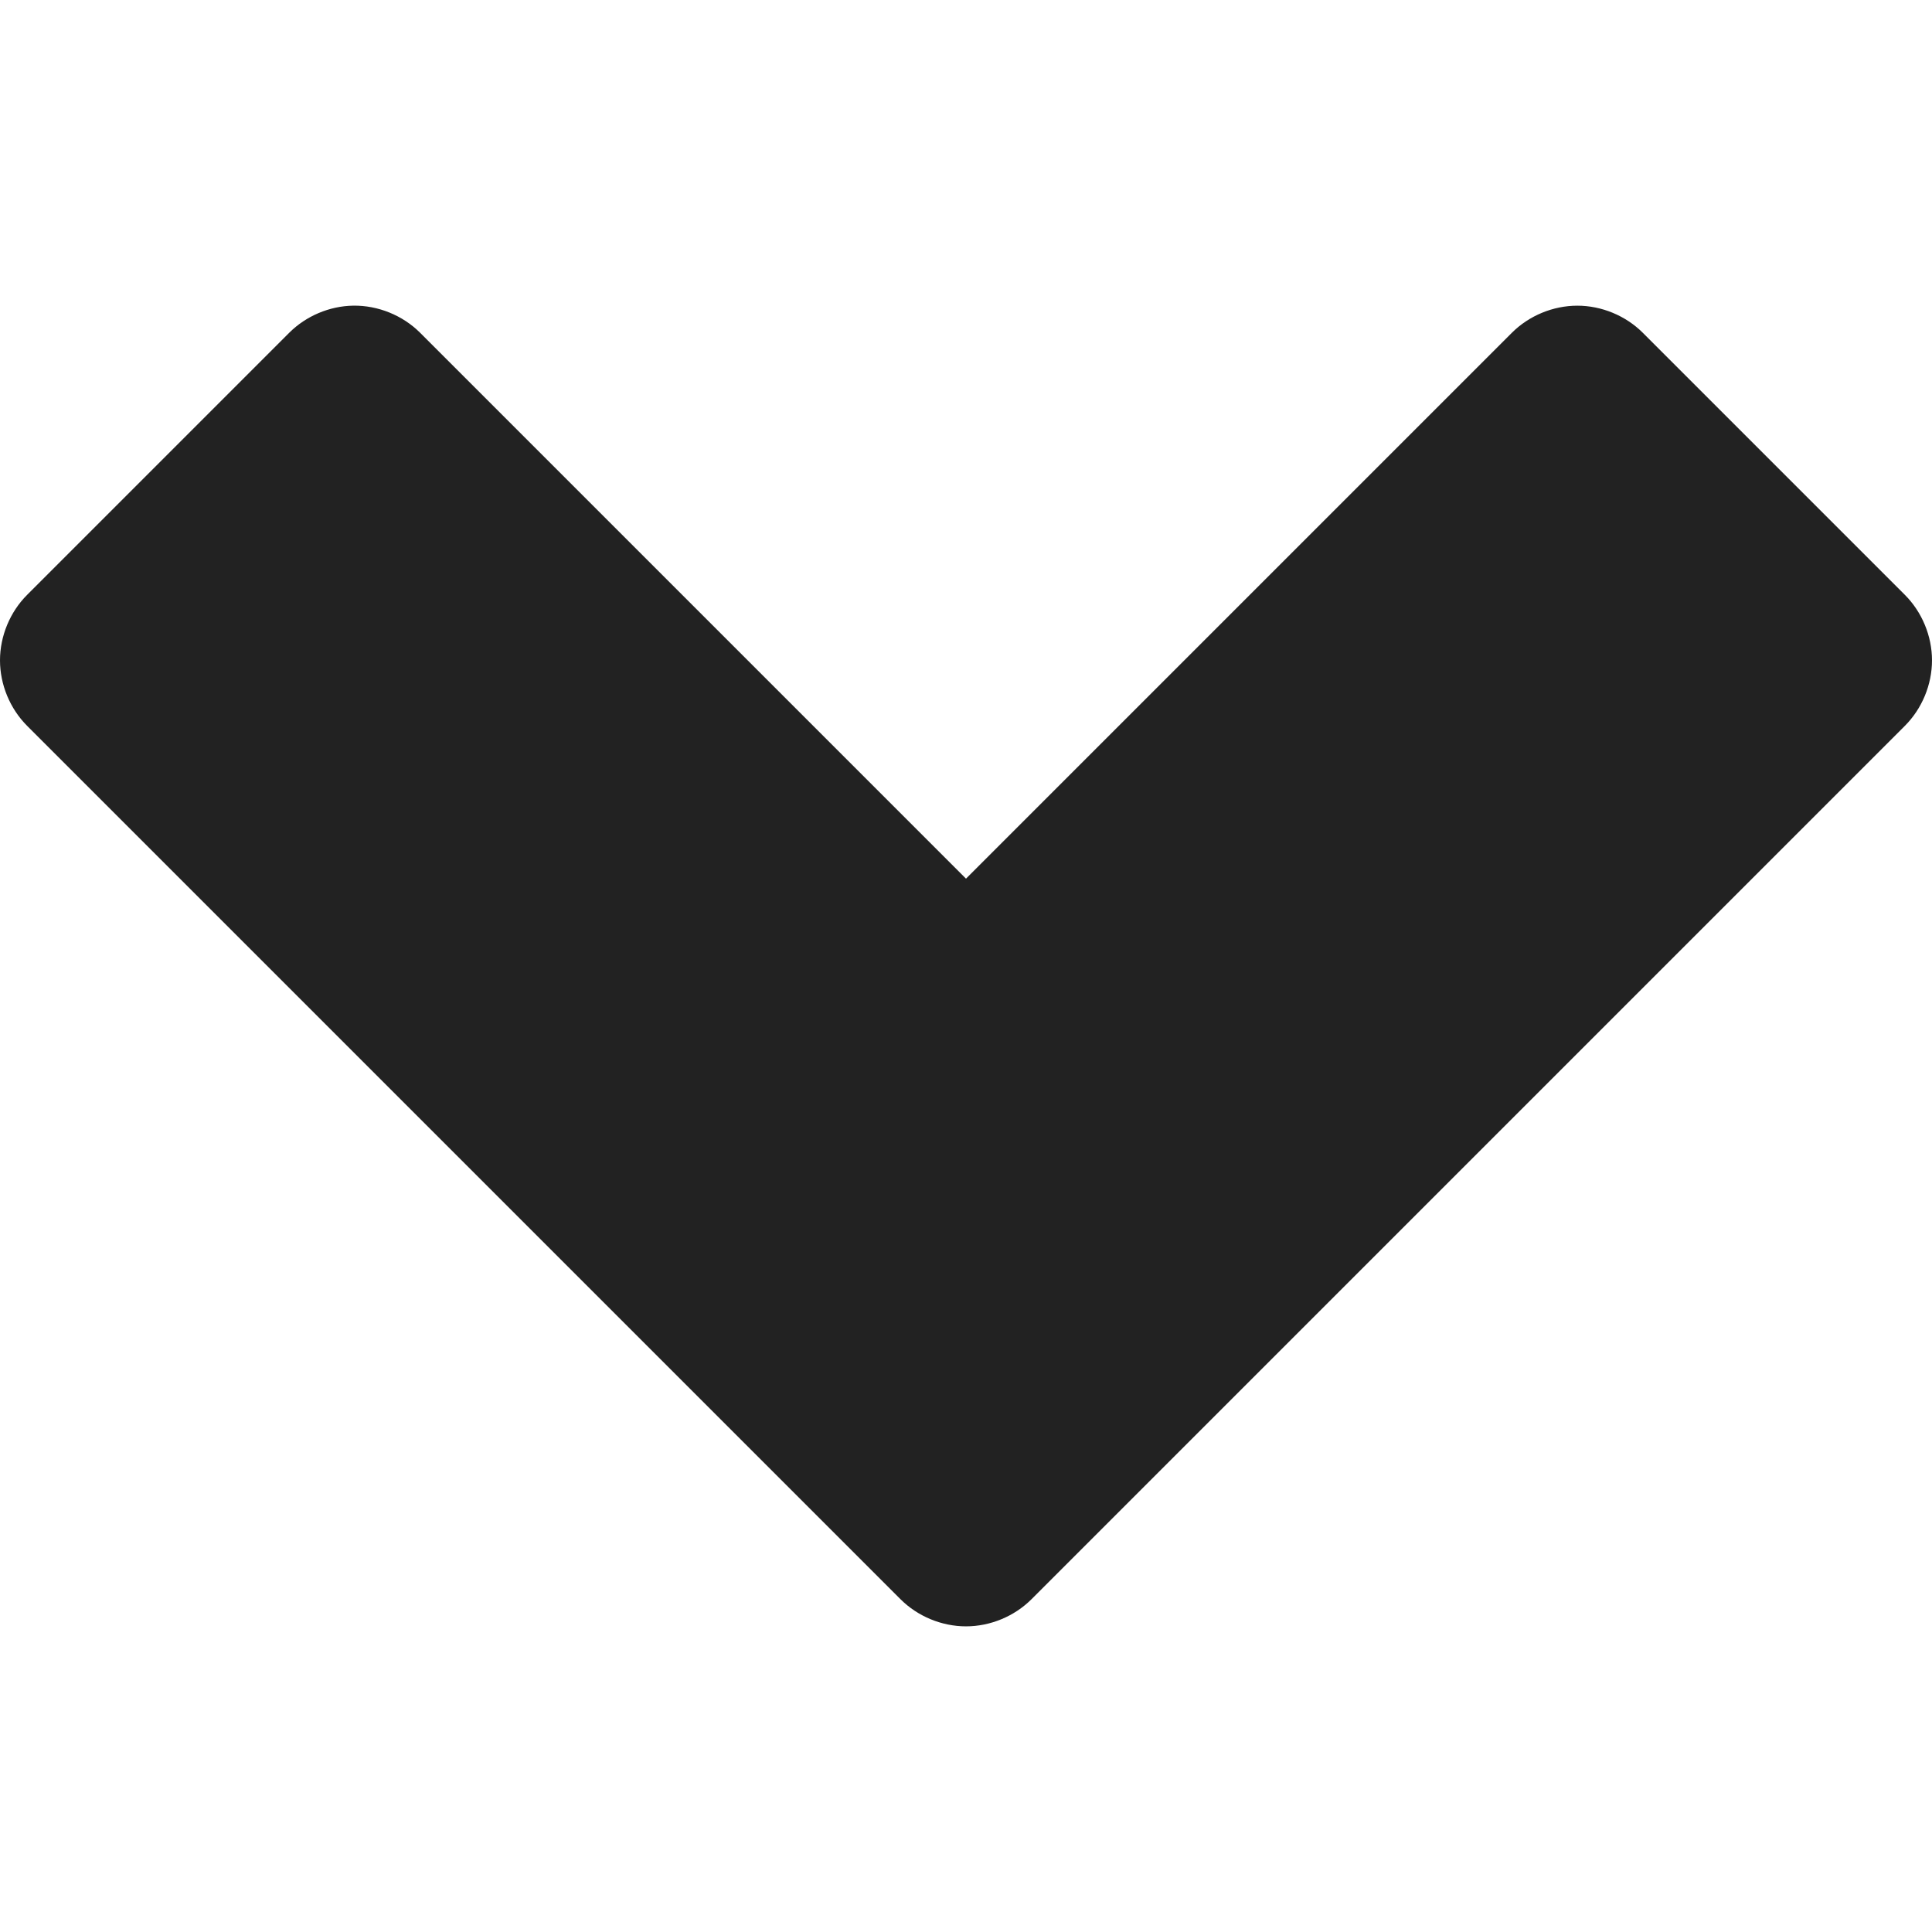
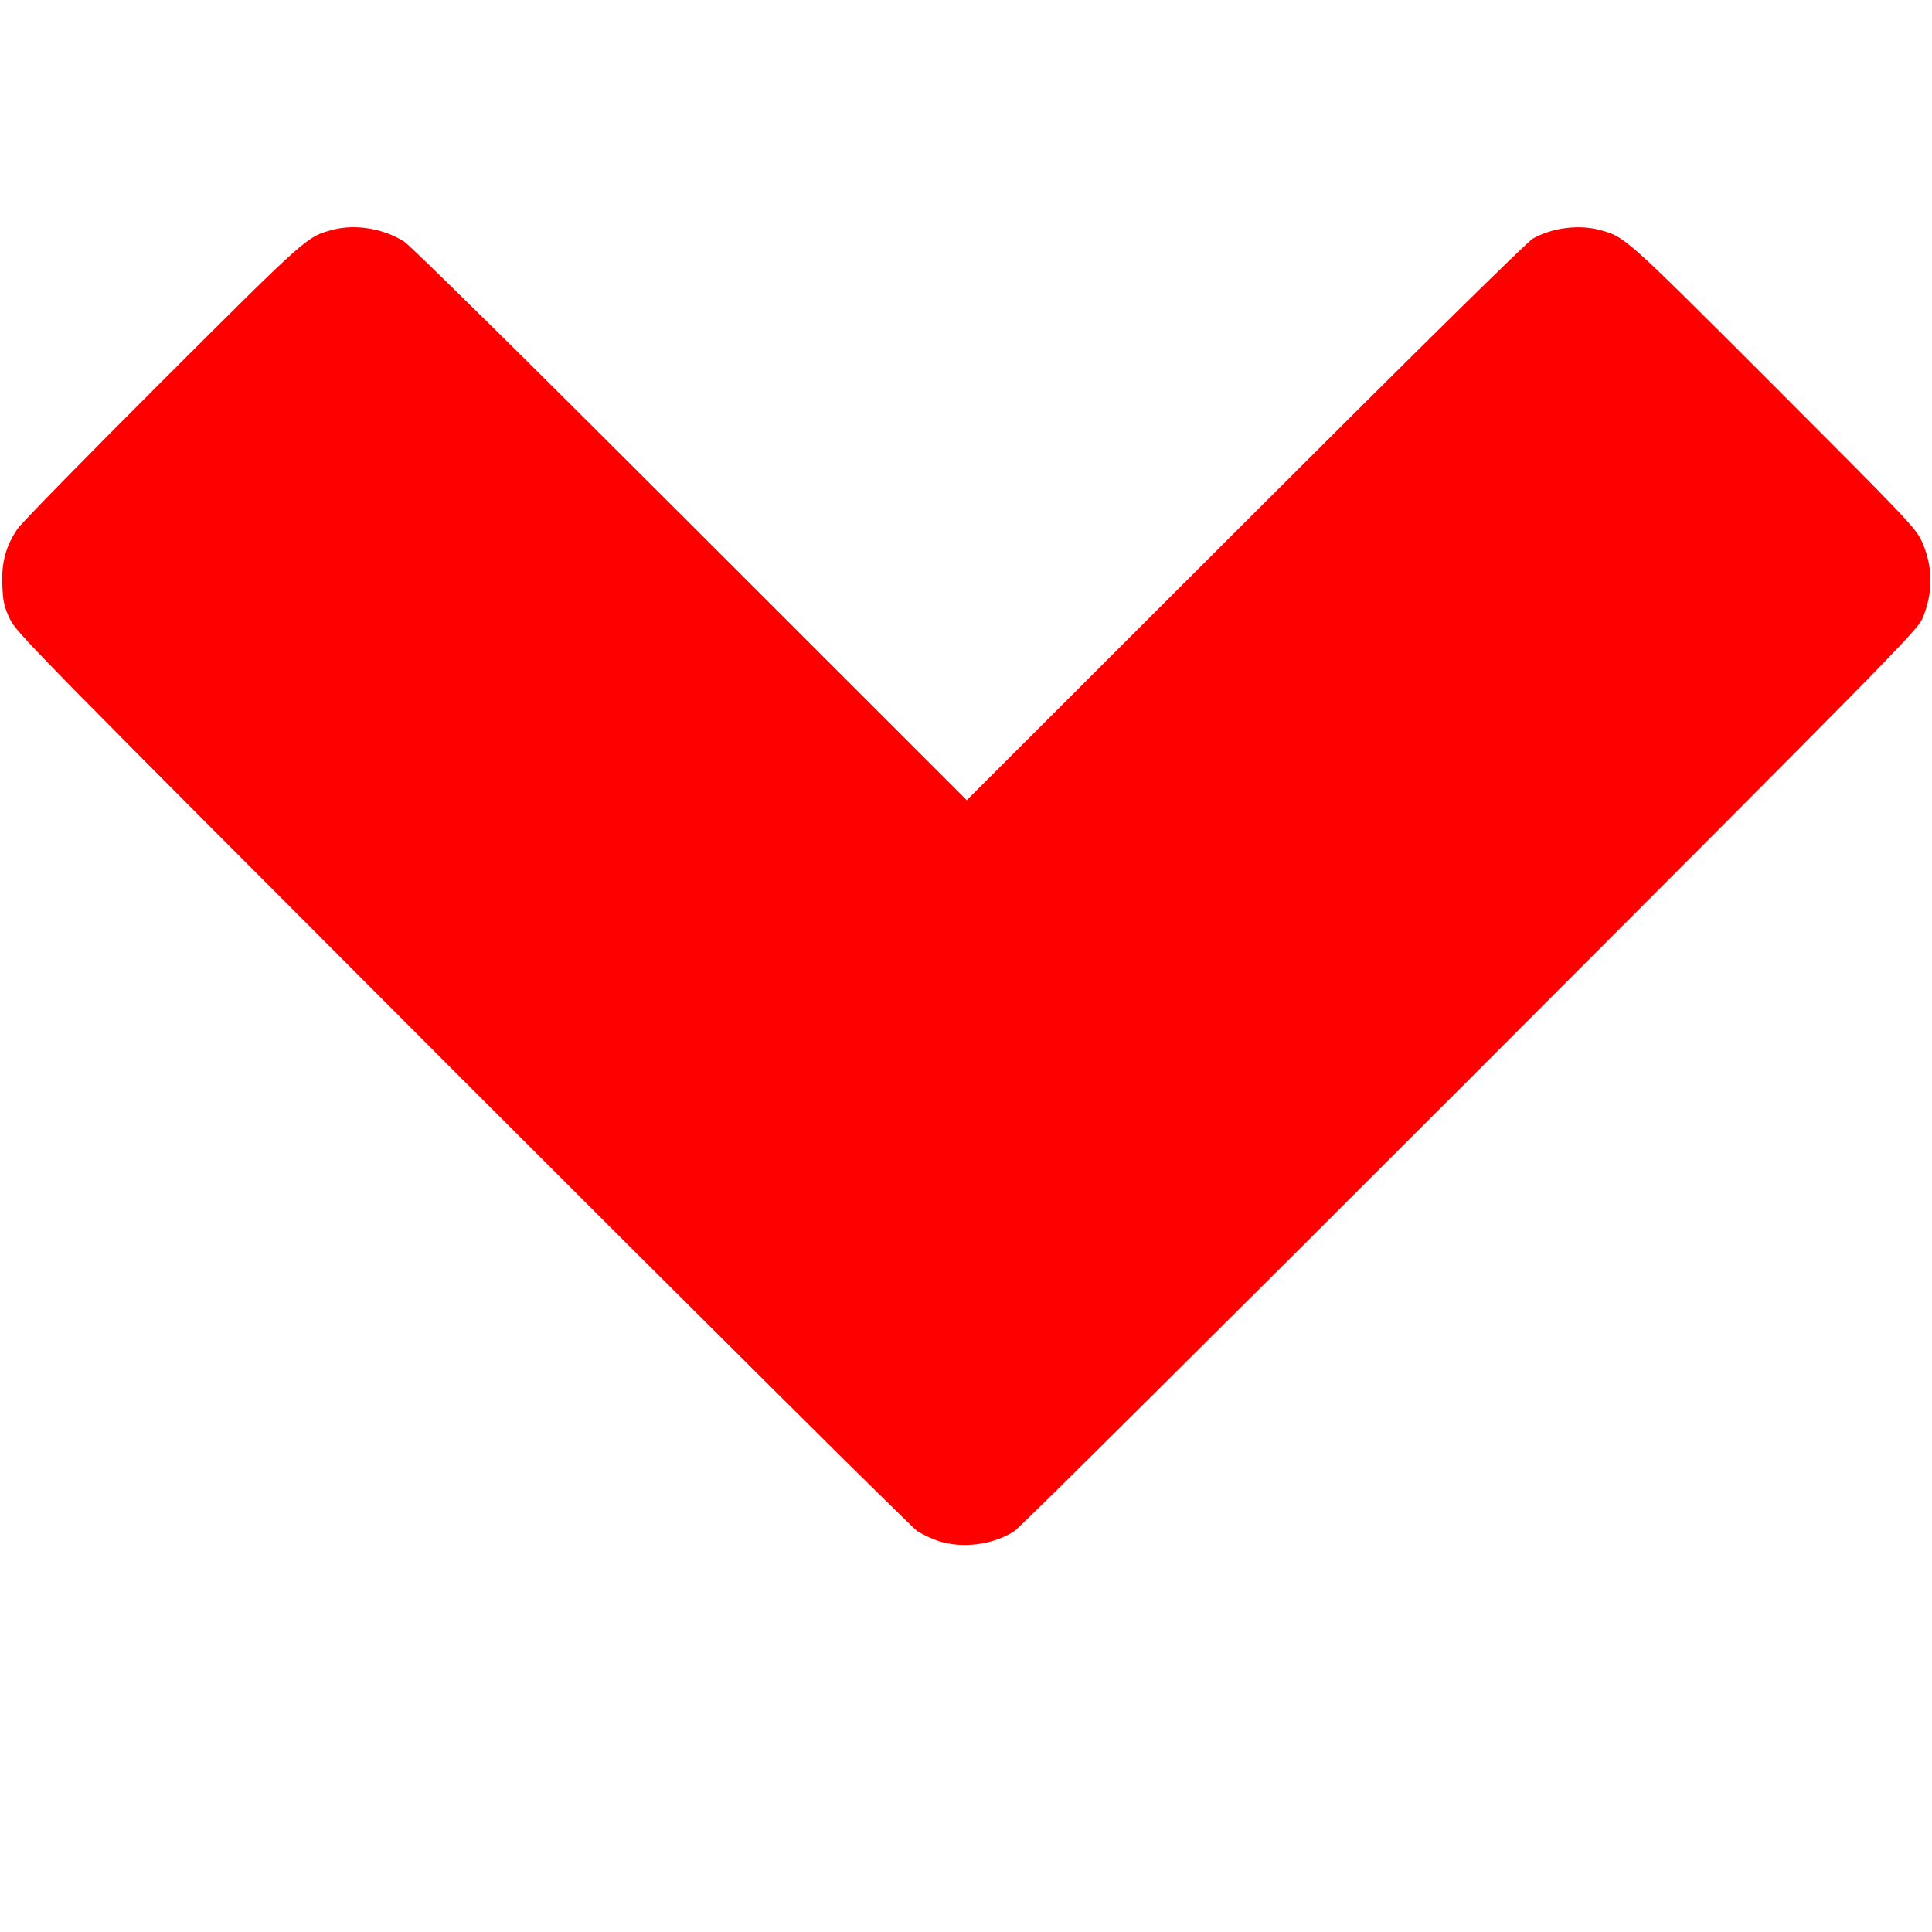
<svg xmlns="http://www.w3.org/2000/svg" version="1.1" id="Capa_1" x="0px" y="0px" viewBox="0 0 405.456 405.456" style="enable-background:new 0 0 405.456 405.456;" xml:space="preserve">
-   <g>
-     <path style="fill:#222222;" d="M74.134,64.147c-4.985,0.078-9.911,2.163-13.438,5.688l-55,55C2.096,128.432,0,133.492,0,138.583   s2.096,10.151,5.697,13.75l183.281,183.281c3.599,3.601,8.659,5.697,13.75,5.697s10.151-2.096,13.75-5.697l183.281-183.281   c3.601-3.599,5.697-8.659,5.697-13.75s-2.096-10.151-5.697-13.75l-55-55c-3.598-3.591-8.651-5.681-13.734-5.681   c-5.083,0-10.136,2.09-13.734,5.681L202.728,184.397L88.166,69.833C84.499,66.169,79.318,64.07,74.134,64.147L74.134,64.147z" />
-   </g>
-   <g>
- </g>
-   <g>
- </g>
-   <g>
- </g>
-   <g>
- </g>
-   <g>
- </g>
-   <g>
- </g>
-   <g>
- </g>
-   <g>
- </g>
-   <g>
- </g>
-   <g>
- </g>
-   <g>
- </g>
-   <g>
- </g>
-   <g>
- </g>
-   <g>
- </g>
-   <g>
- </g>
+   <defs id="defs39" />
+   <g id="g7" />
+   <g id="g9" />
+   <g id="g11" />
+   <g id="g13" />
+   <g id="g15" />
+   <g id="g17" />
+   <g id="g19" />
+   <g id="g21" />
+   <g id="g23" />
+   <g id="g25" />
+   <g id="g27" />
+   <g id="g29" />
+   <g id="g31" />
+   <g id="g33" />
+   <g id="g35" />
+   <path style="fill:#ff0000" d="m 197.014,323.424 c -1.355,-0.433 -3.385,-1.383 -4.51,-2.109 C 191.38,320.587 148.394,277.9 96.981,226.452 6.949,136.36 3.45,132.801 2.081,129.905 0.854,127.311 0.636,126.339 0.487,122.818 0.287,118.068 1.188,114.694 3.636,111.03 4.433,109.836 18.093,95.881 33.991,80.018 64.57,49.505 64.37,49.683 69.767,48.239 c 4.753,-1.272 10.615,-0.318 15.033,2.446 1.286,0.805 25.399,24.586 60.122,59.295 l 57.974,57.951 58.422,-58.37 c 36.541,-36.509 59.146,-58.783 60.355,-59.472 3.975,-2.265 9.614,-3.012 13.959,-1.85 5.425,1.451 5.117,1.177 36.568,32.635 27.533,27.54 29.792,29.91 31.025,32.542 2.483,5.302 2.544,11.023 0.176,16.489 -1.042,2.404 -7.391,8.857 -94.789,96.332 -51.52,51.565 -94.59,94.349 -95.713,95.074 -4.449,2.875 -10.842,3.725 -15.886,2.112 z" id="path3379" />
</svg>
